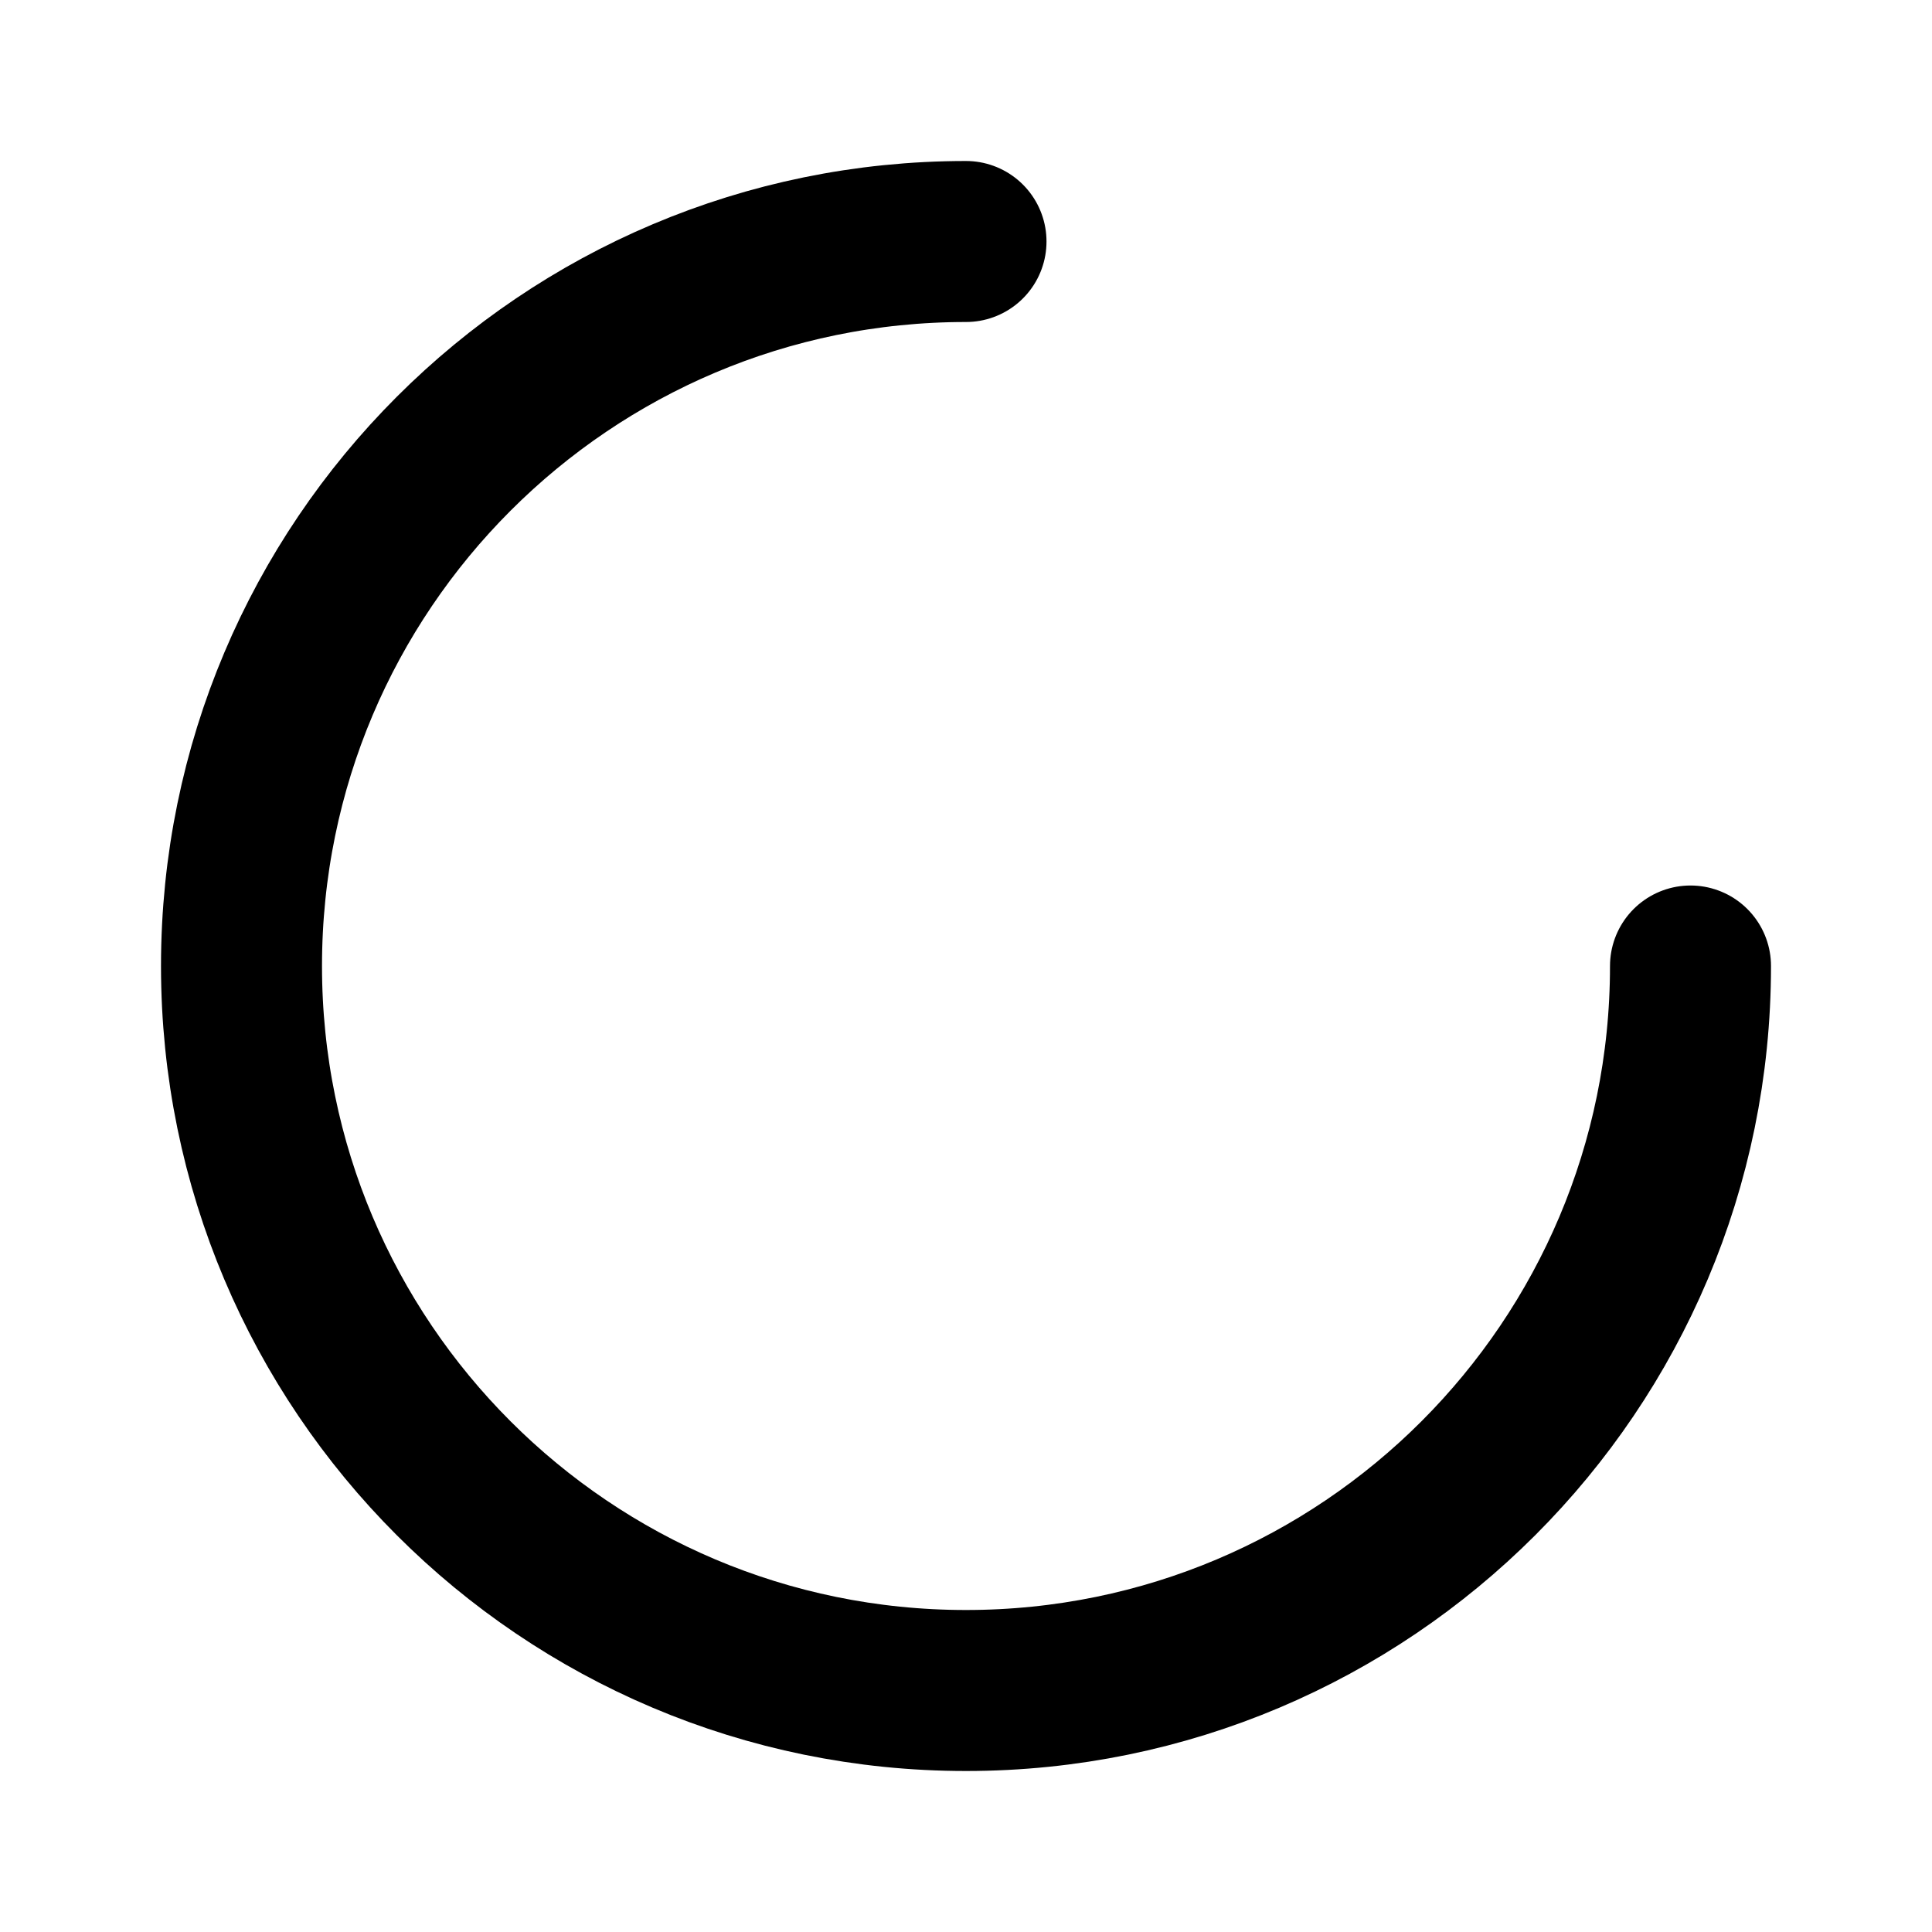
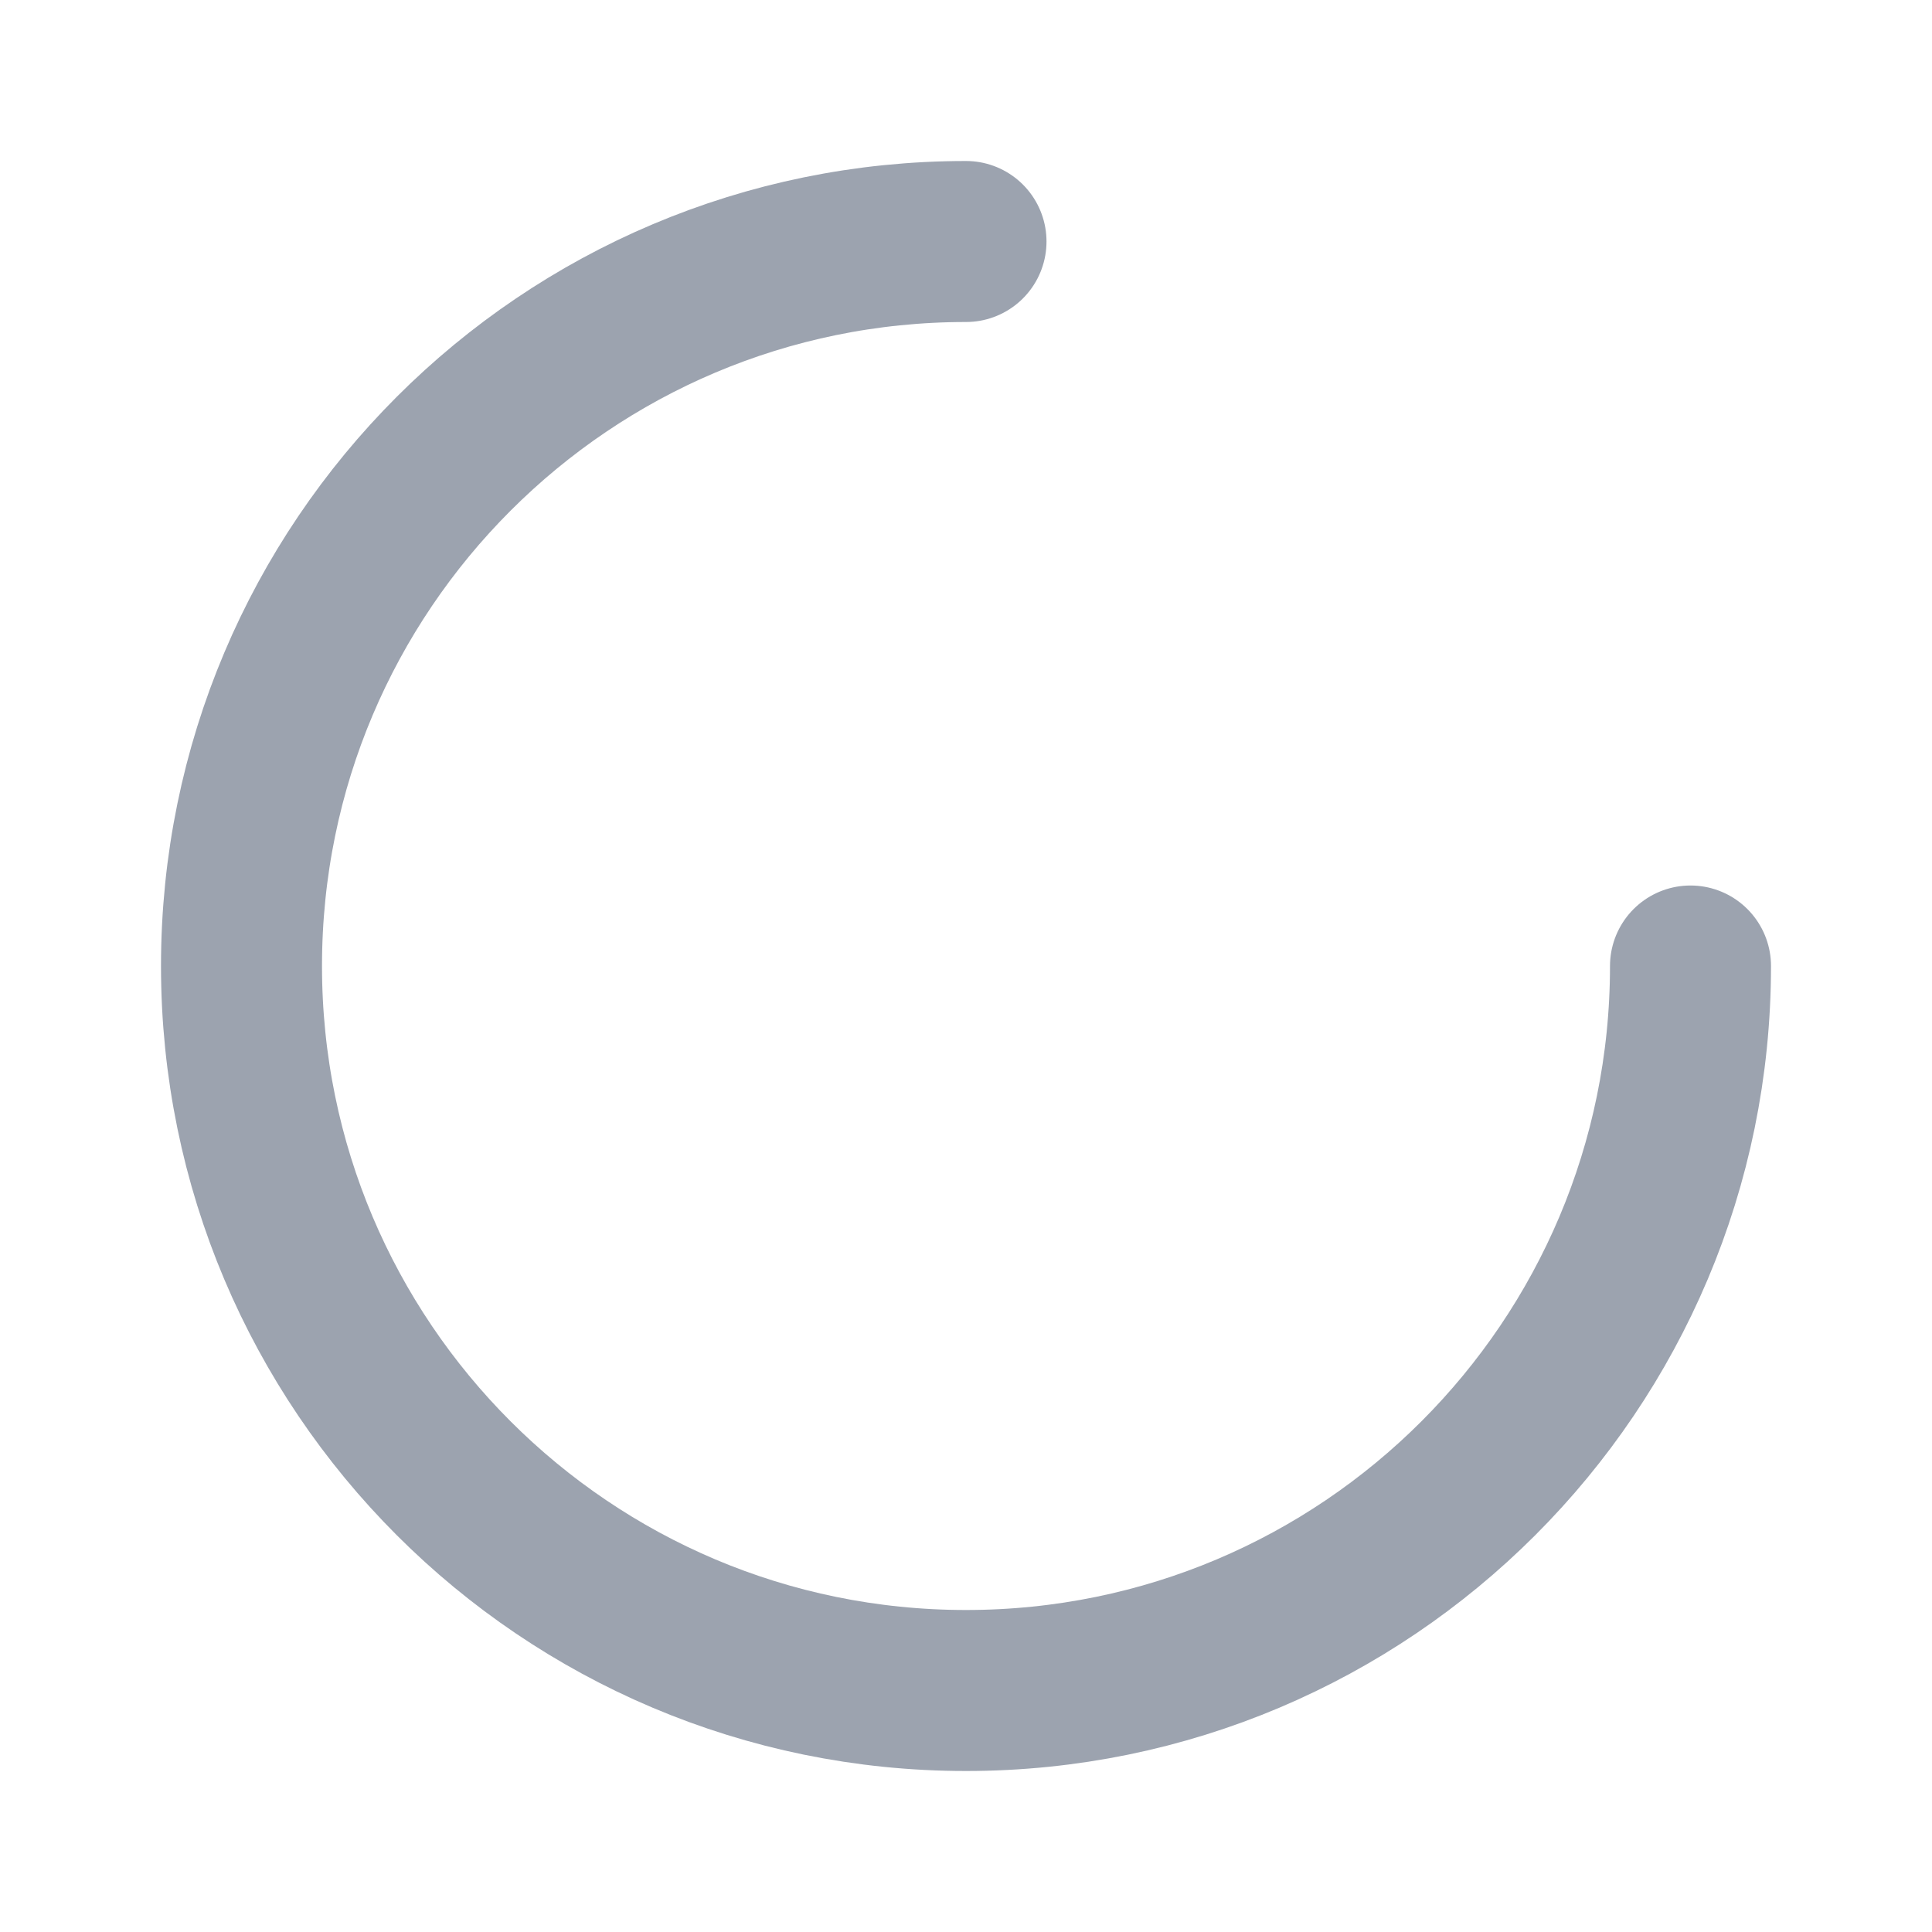
- <svg xmlns="http://www.w3.org/2000/svg" width="24" height="24" viewBox="0 0 24 24" fill="none" stroke="currentColor" stroke-width="2" stroke-linecap="round" stroke-linejoin="round" class="icon icon-tabler icons-tabler-outline icon-tabler-loader-2">
+ <svg xmlns="http://www.w3.org/2000/svg" width="24" height="24" viewBox="0 0 24 24" fill="none" stroke="#9ca3af" stroke-width="2" stroke-linecap="round" stroke-linejoin="round" class="icon icon-tabler icons-tabler-outline icon-tabler-loader-2">
  <path stroke="none" d="M0 0h24v24H0z" fill="none" />
  <path d="M12 3a9 9 0 1 0 9 9" />
</svg>
